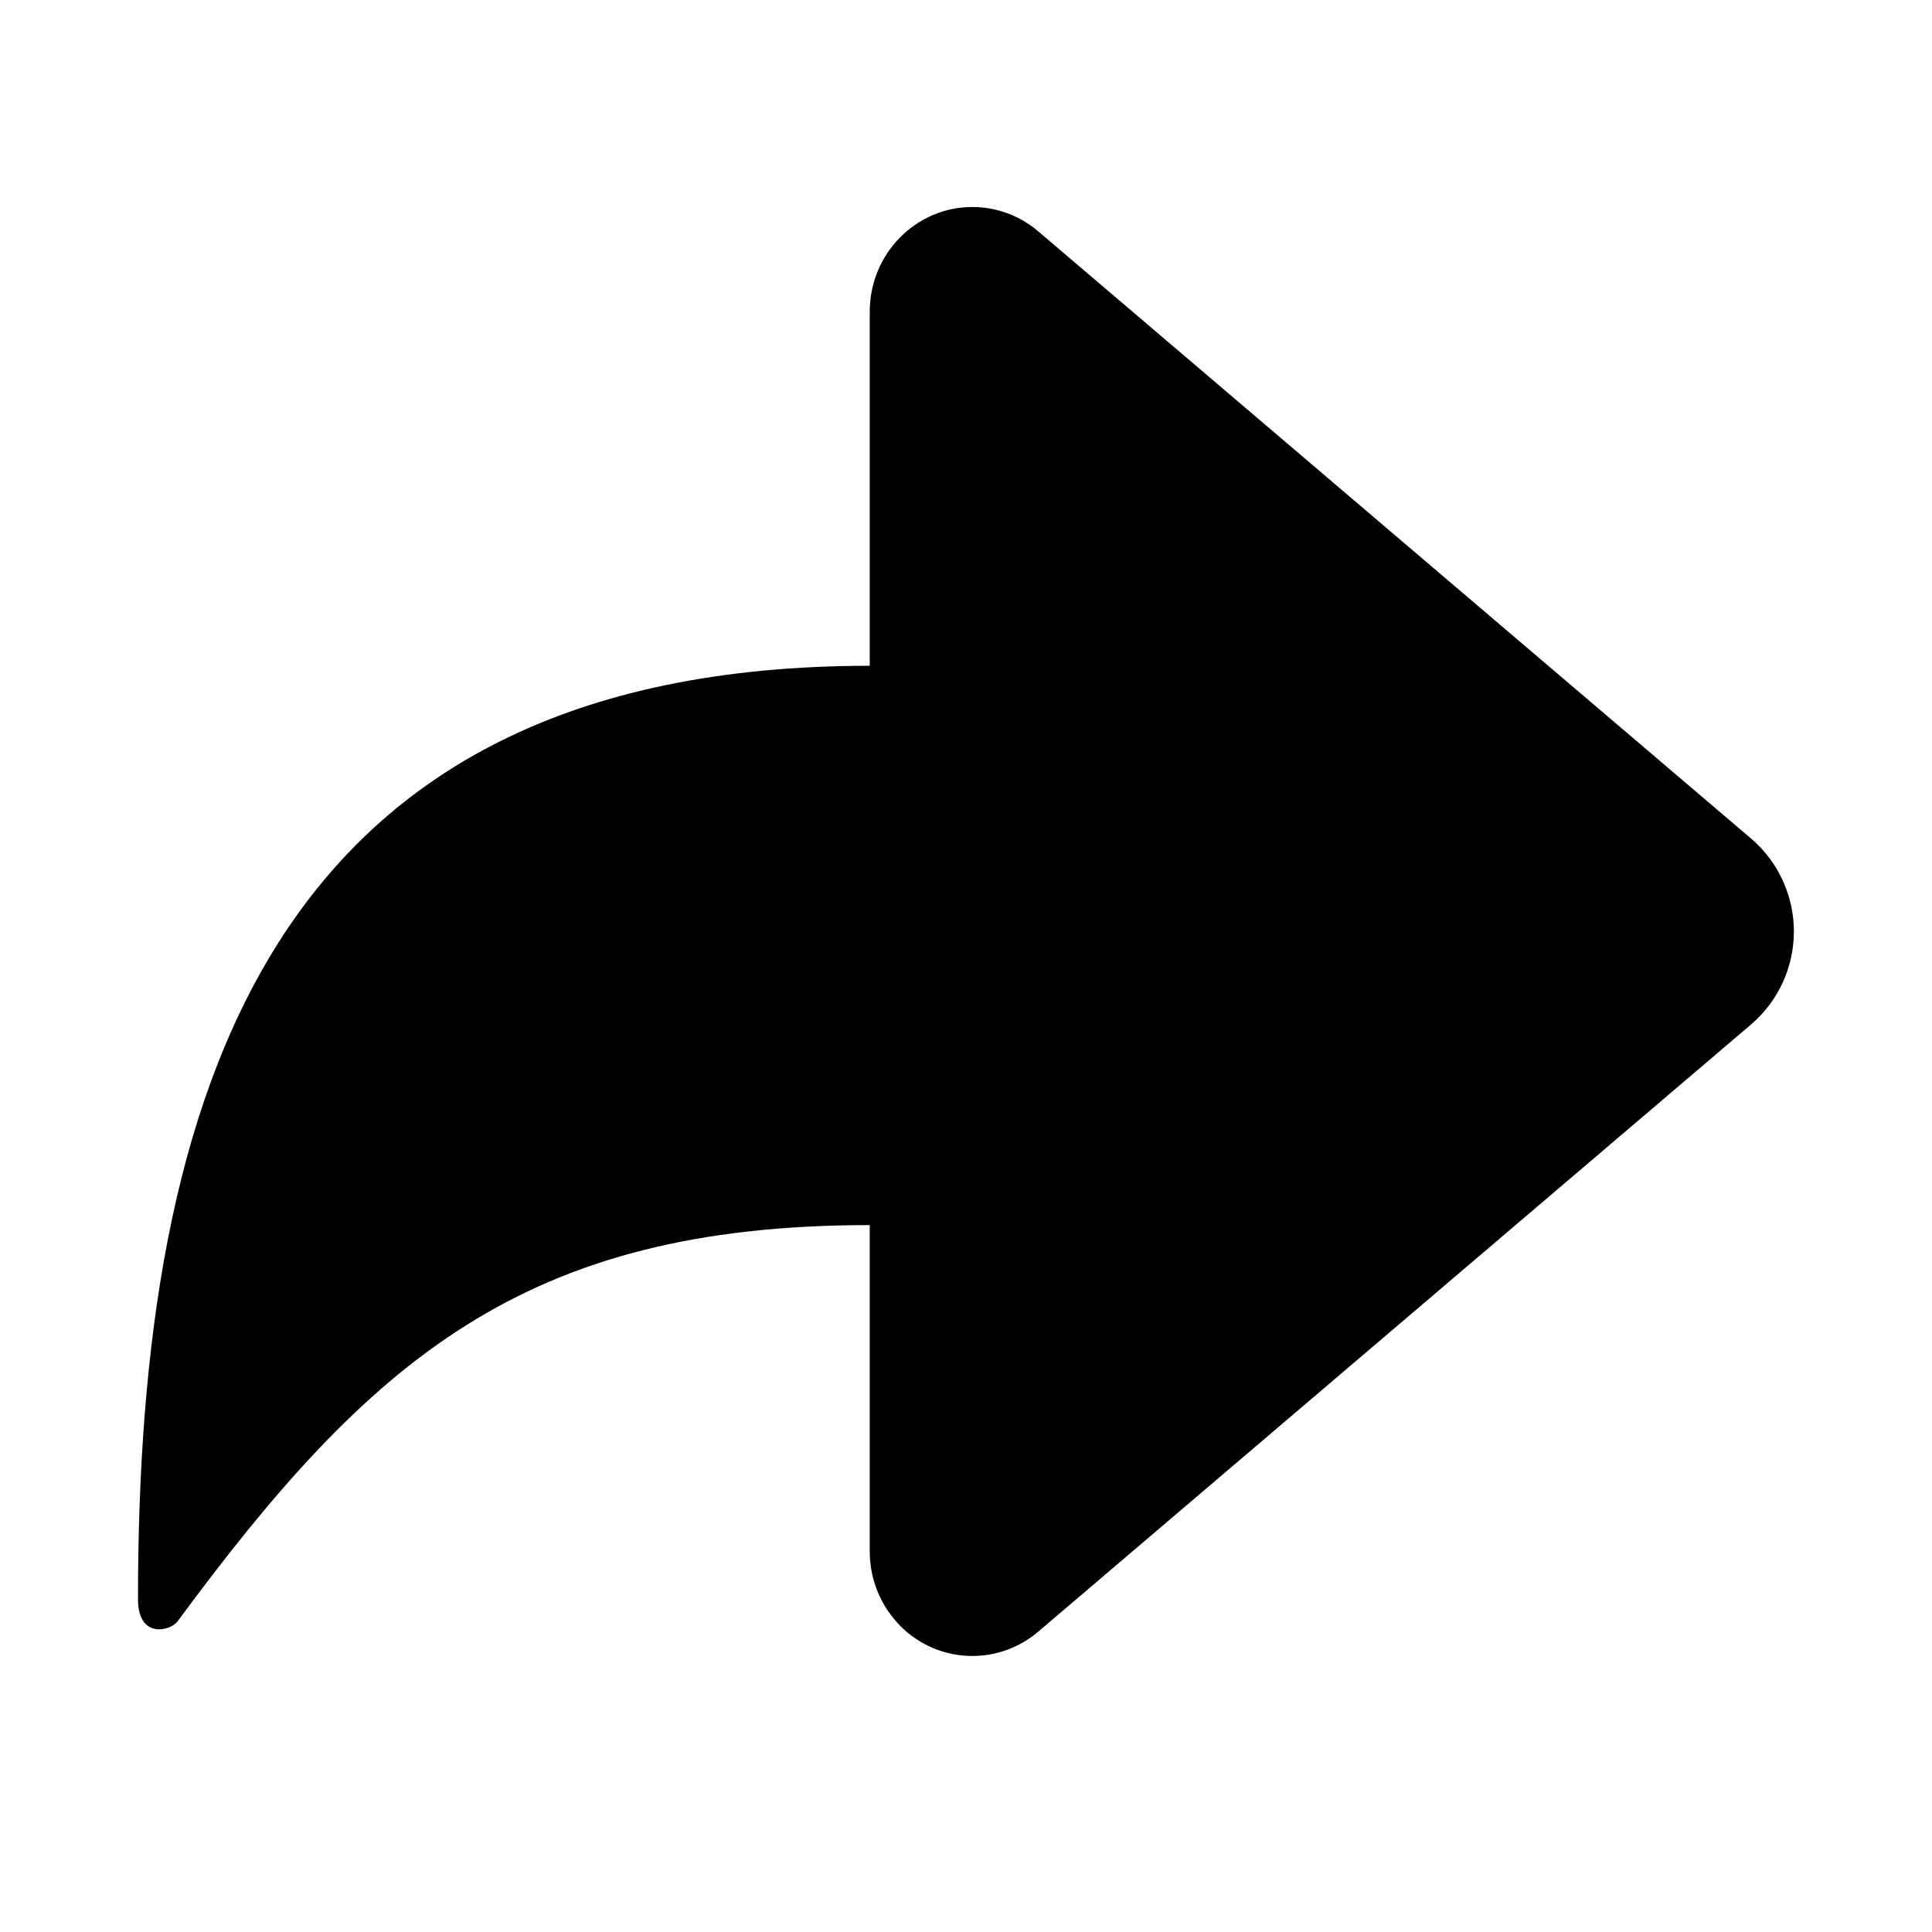
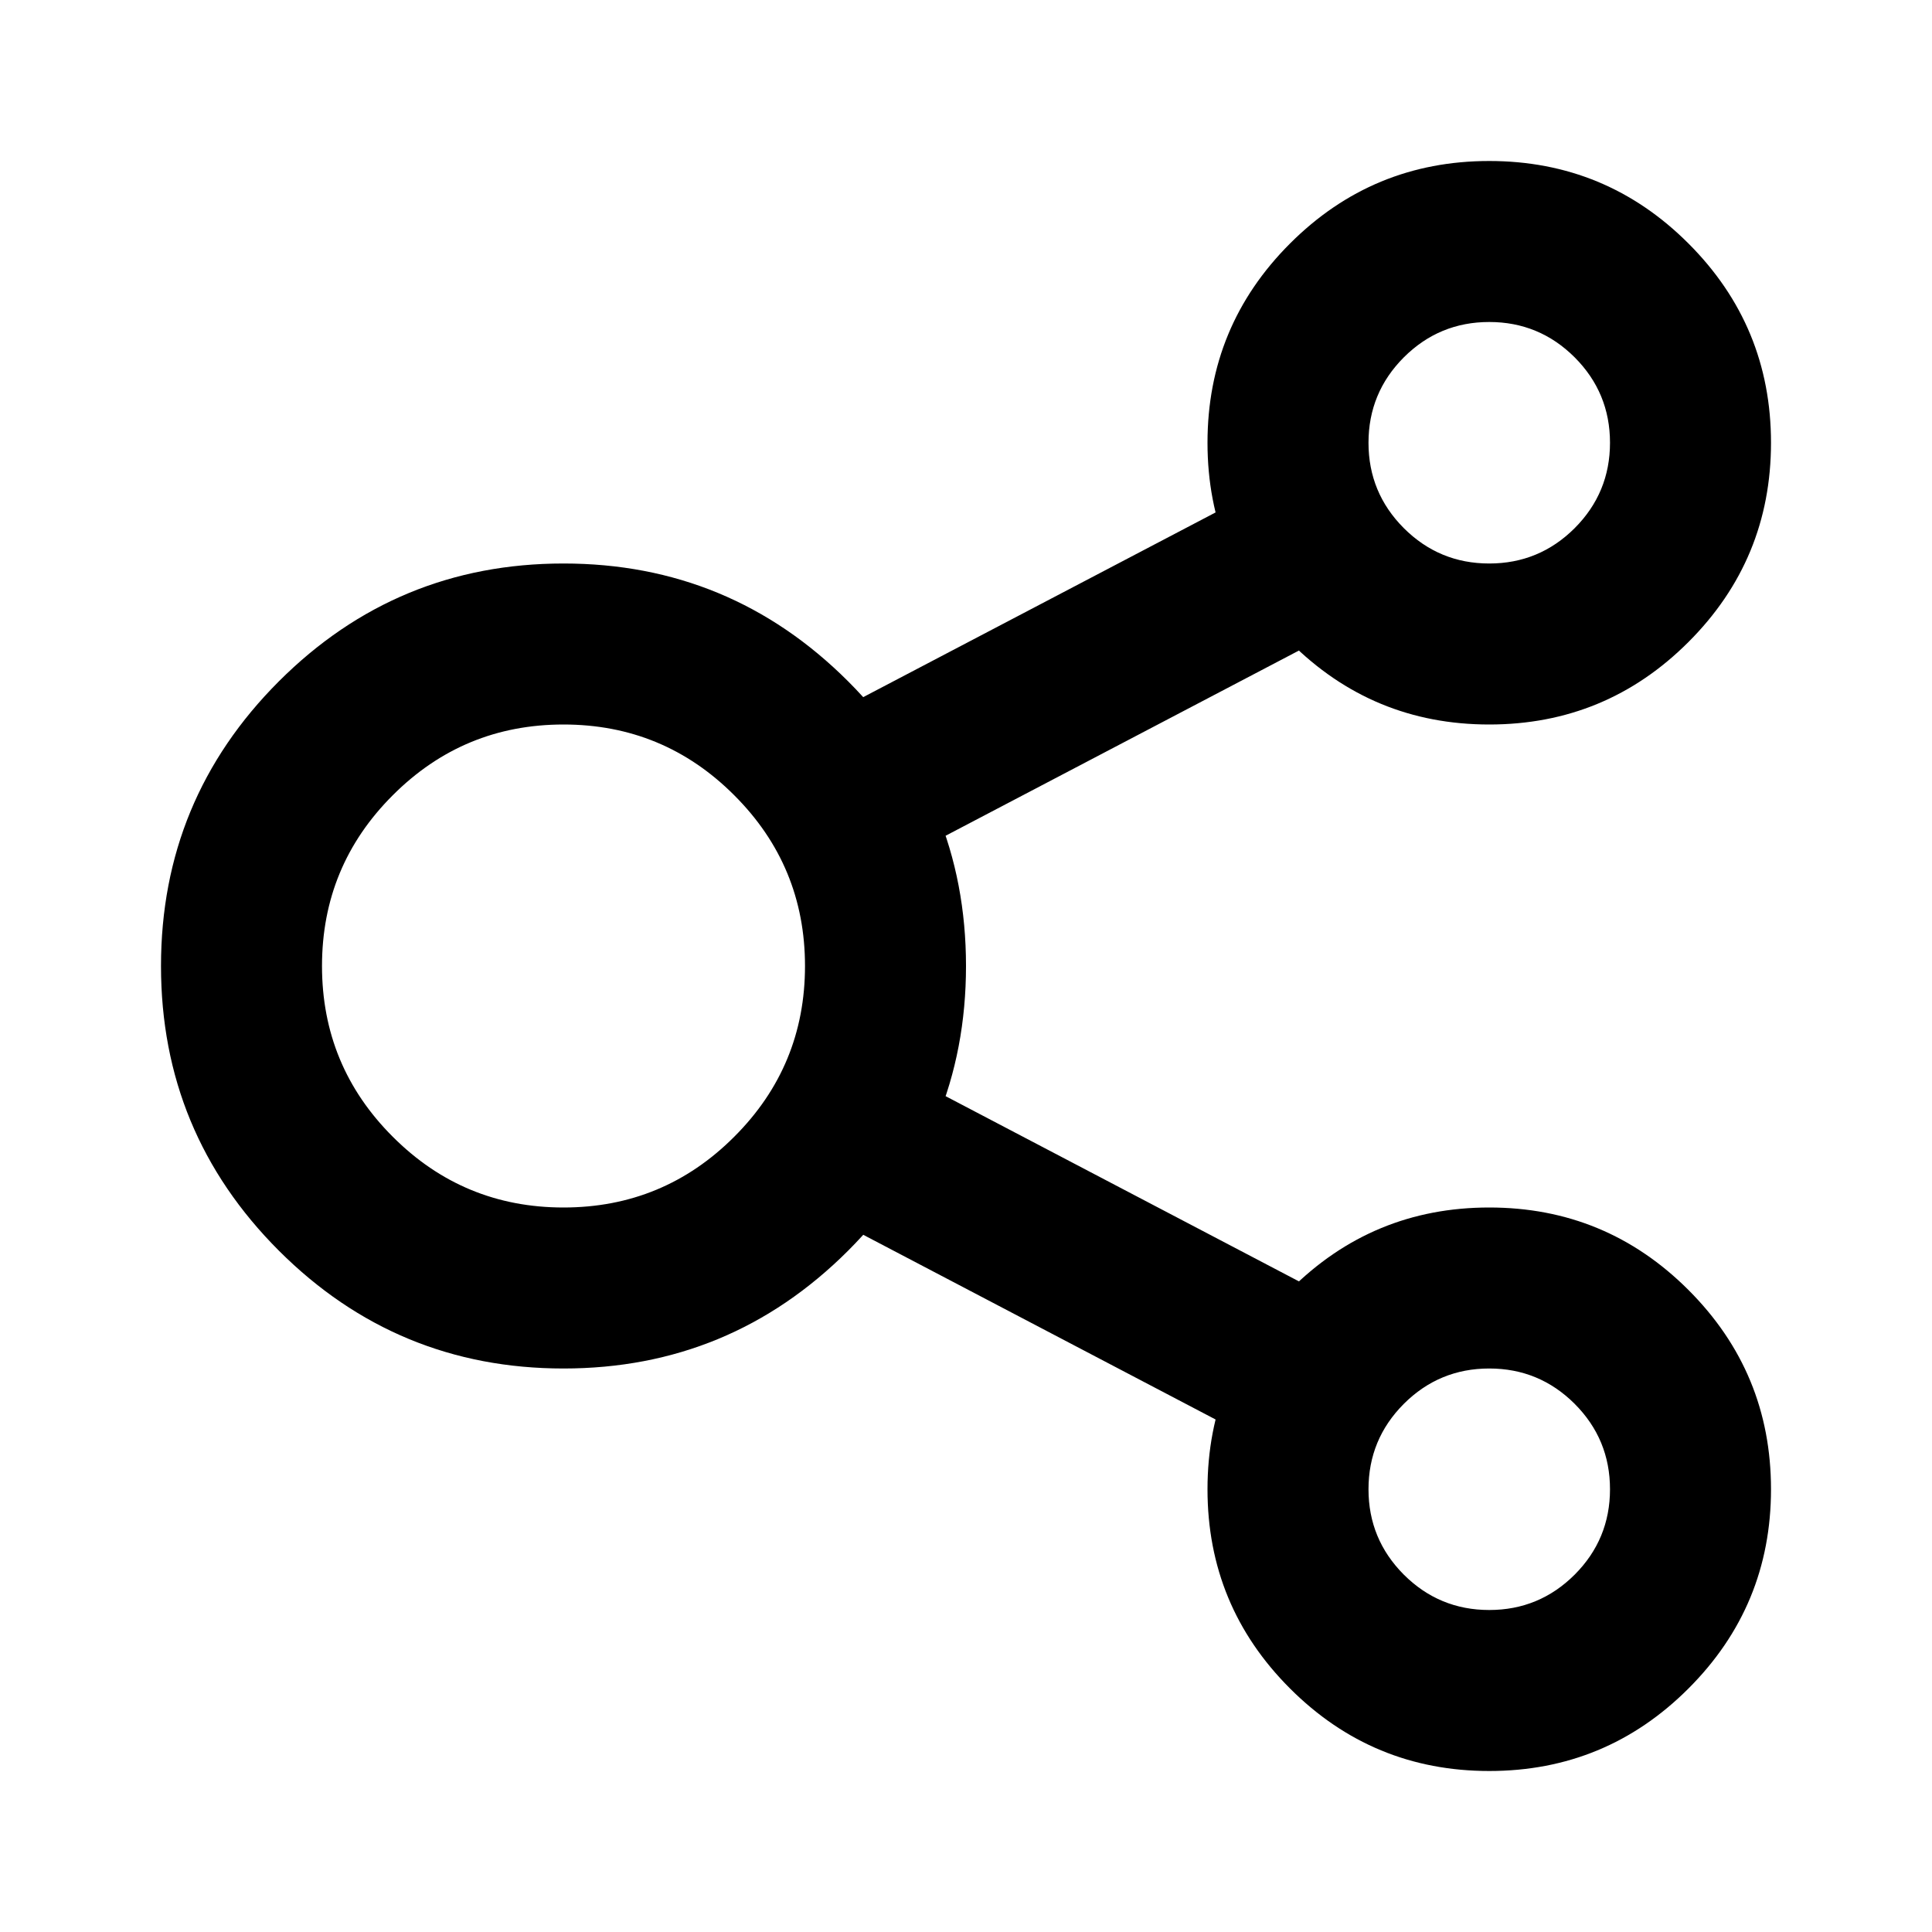
- <svg xmlns="http://www.w3.org/2000/svg" viewBox="0 0 1024 1024">
-   <path transform="translate(0,896) scale(1,-1)" d="M460.983 543.122V730.843c0 30.61 24.393 55.442 54.418 55.442 12.763 0 25.125-4.571 34.889-12.91l378.039-322.011a64.841 64.841 0 0 0 0-98.158l-378.039-322.011a53.723 53.723 0 0 0-76.654 6.985 56.027 56.027 0 0 0-12.654 35.547v172.946c-183.259 0-264.594-71.387-366.958-210.139-3.474-4.754-20.882-9.691-20.882 11.995C73.143 317.184 142.665 543.122 460.983 543.122z" />
+ <svg xmlns="http://www.w3.org/2000/svg" viewBox="0 0 24 24">
+   <path d="M16.871 7.696L10.871 10.841L9.943 9.069L15.943 5.924L16.871 7.696ZM10.871 13.158L16.871 16.303L15.943 18.075L9.943 14.93L10.871 13.158ZM12 12Q12 14.071 10.536 15.536Q9.071 17 7 17Q4.929 17 3.464 15.536Q2 14.071 2 12Q2 9.929 3.464 8.464Q4.929 7 7 7Q9.071 7 10.536 8.464Q12 9.929 12 12ZM10 12Q10 10.757 9.121 9.879Q8.243 9 7 9Q5.757 9 4.879 9.879Q4 10.757 4 12Q4 13.243 4.879 14.121Q5.757 15 7 15Q8.243 15 9.121 14.121Q10 13.243 10 12ZM22 5.5Q22 6.95 20.975 7.975Q19.95 9 18.5 9Q17.05 9 16.025 7.975Q15 6.95 15 5.5Q15 4.05 16.025 3.025Q17.05 2 18.5 2Q19.95 2 20.975 3.025Q22 4.05 22 5.5ZM20 5.5Q20 4.879 19.561 4.439Q19.121 4 18.5 4Q17.879 4 17.439 4.439Q17 4.879 17 5.5Q17 6.121 17.439 6.561Q17.879 7 18.5 7Q19.121 7 19.561 6.561Q20 6.121 20 5.5ZM22 18.5Q22 19.95 20.975 20.975Q19.95 22 18.5 22Q17.05 22 16.025 20.975Q15 19.95 15 18.5Q15 17.05 16.025 16.025Q17.05 15 18.5 15Q19.95 15 20.975 16.025Q22 17.05 22 18.5ZM20 18.5Q20 17.879 19.561 17.439Q19.121 17 18.5 17Q17.879 17 17.439 17.439Q17 17.879 17 18.5Q17 19.121 17.439 19.561Q17.879 20 18.5 20Q19.121 20 19.561 19.561Q20 19.121 20 18.5Z" fill="currentColor" />
</svg>
